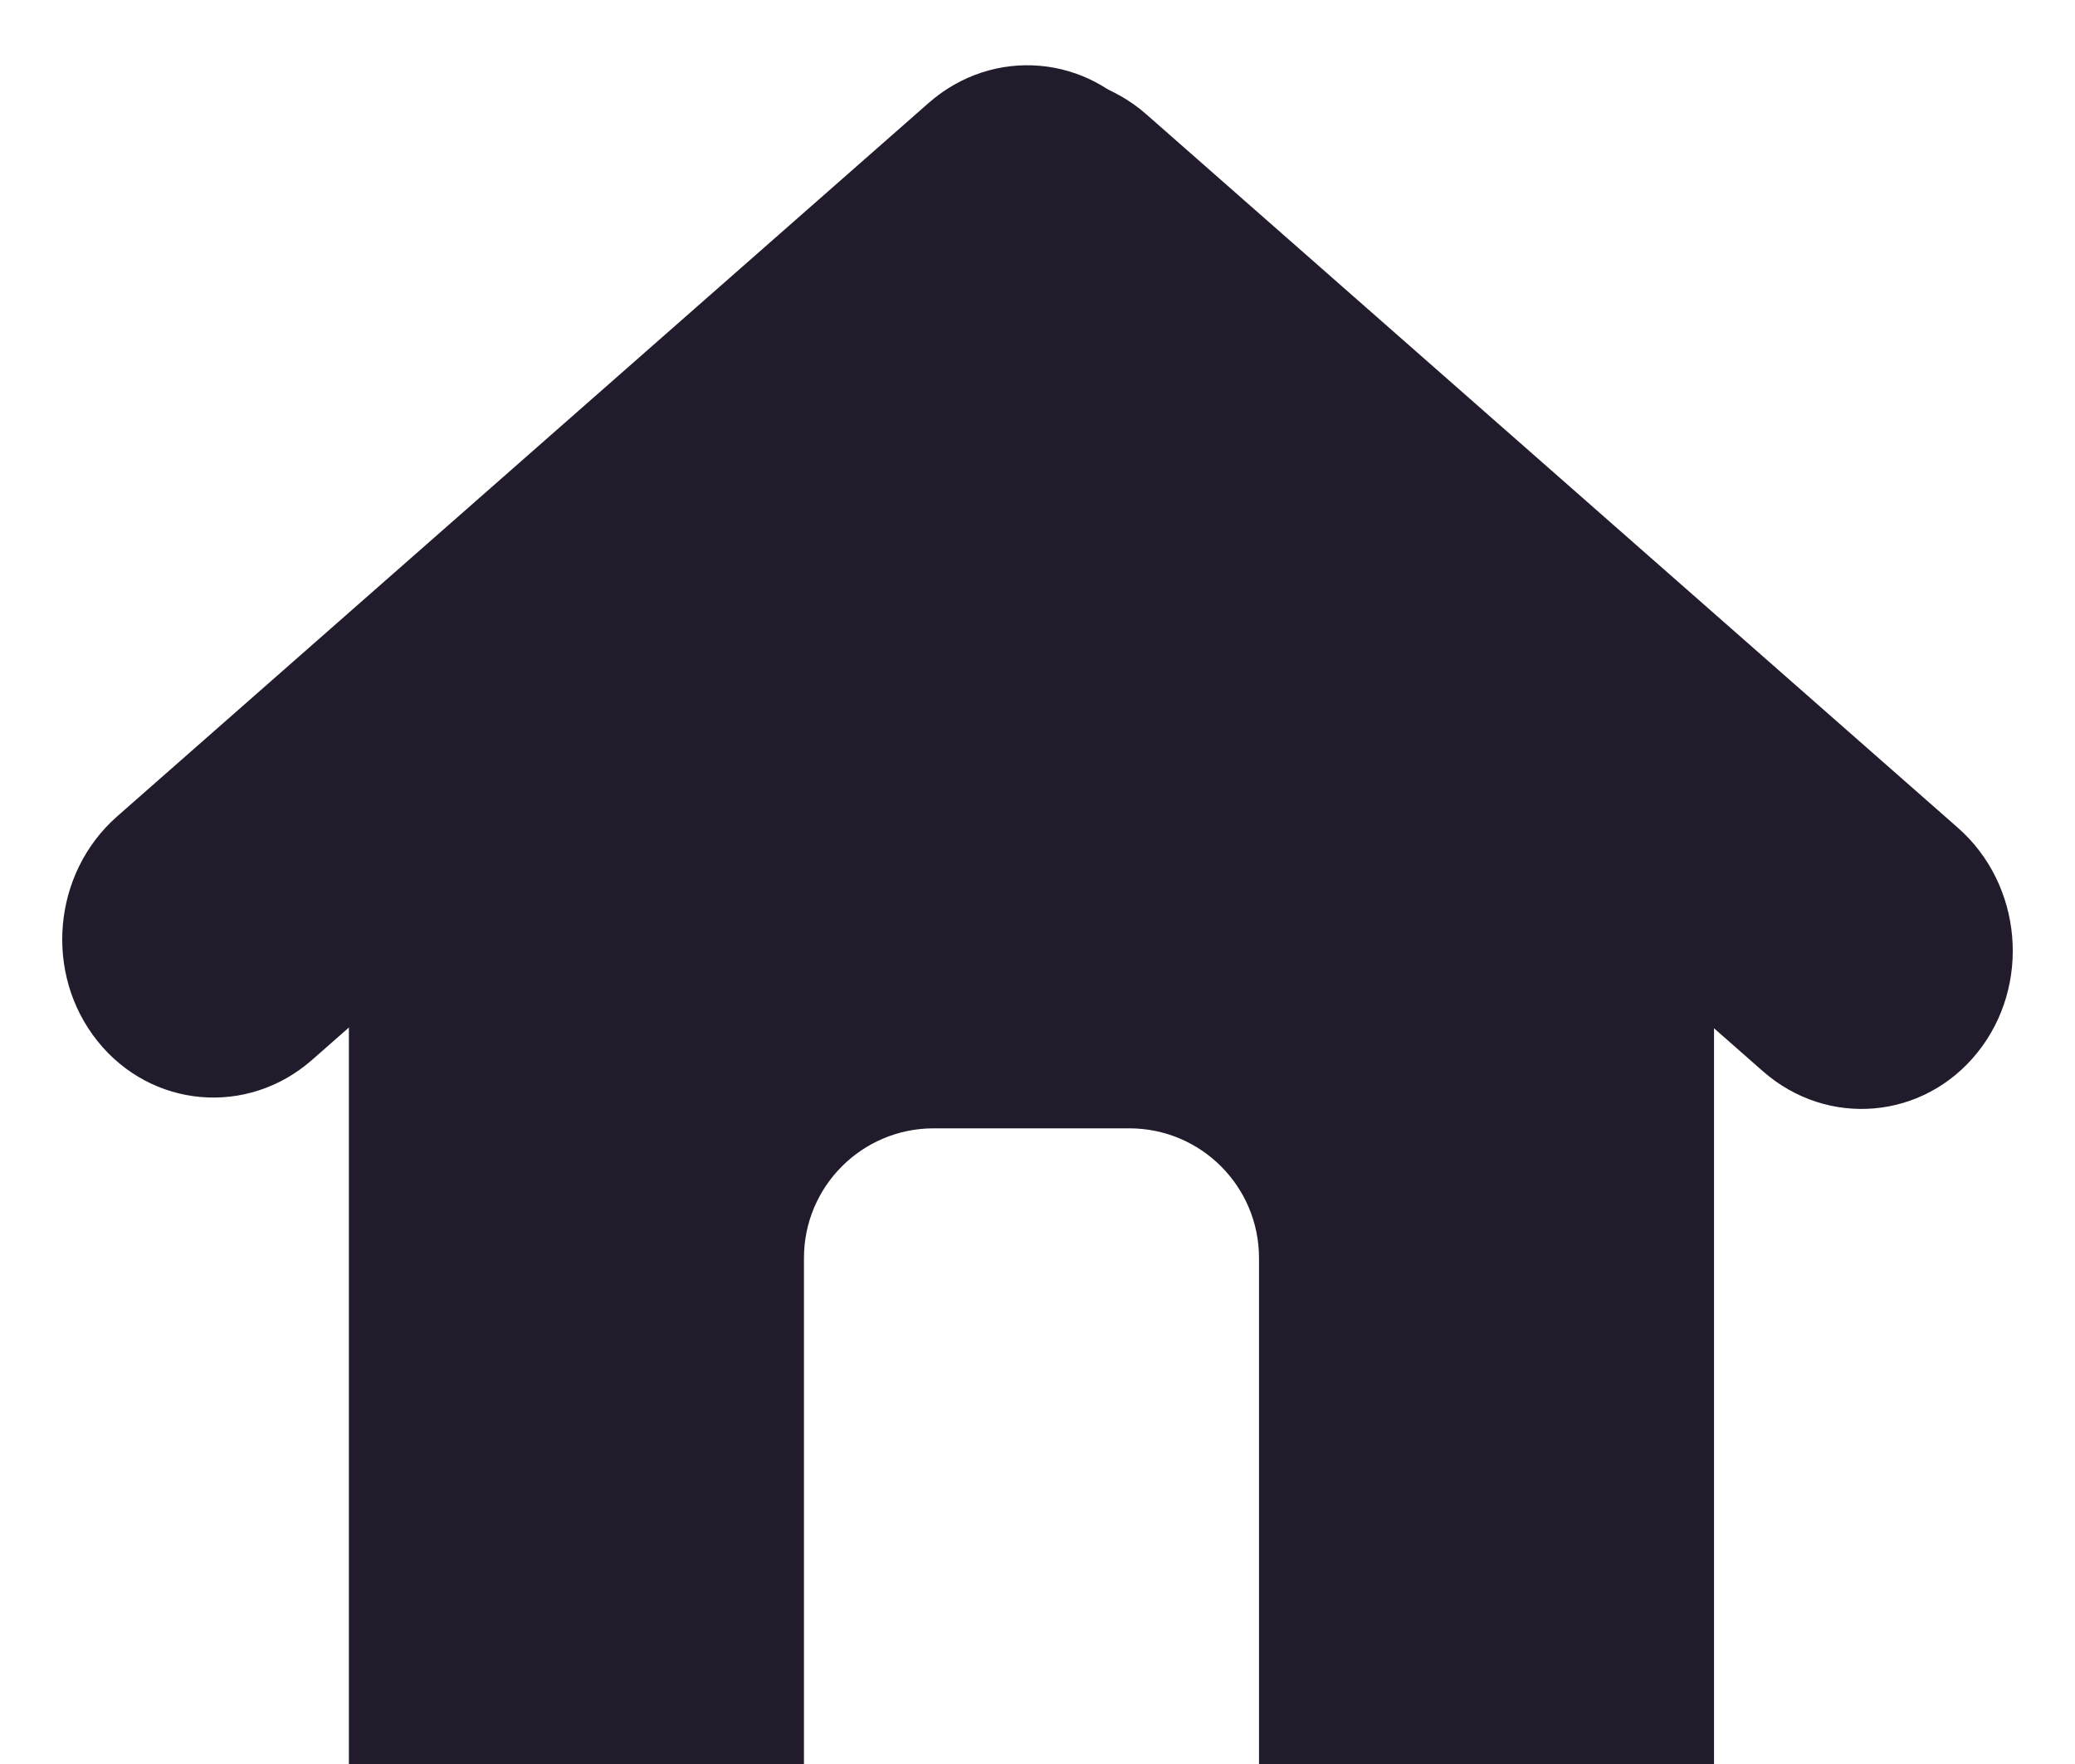
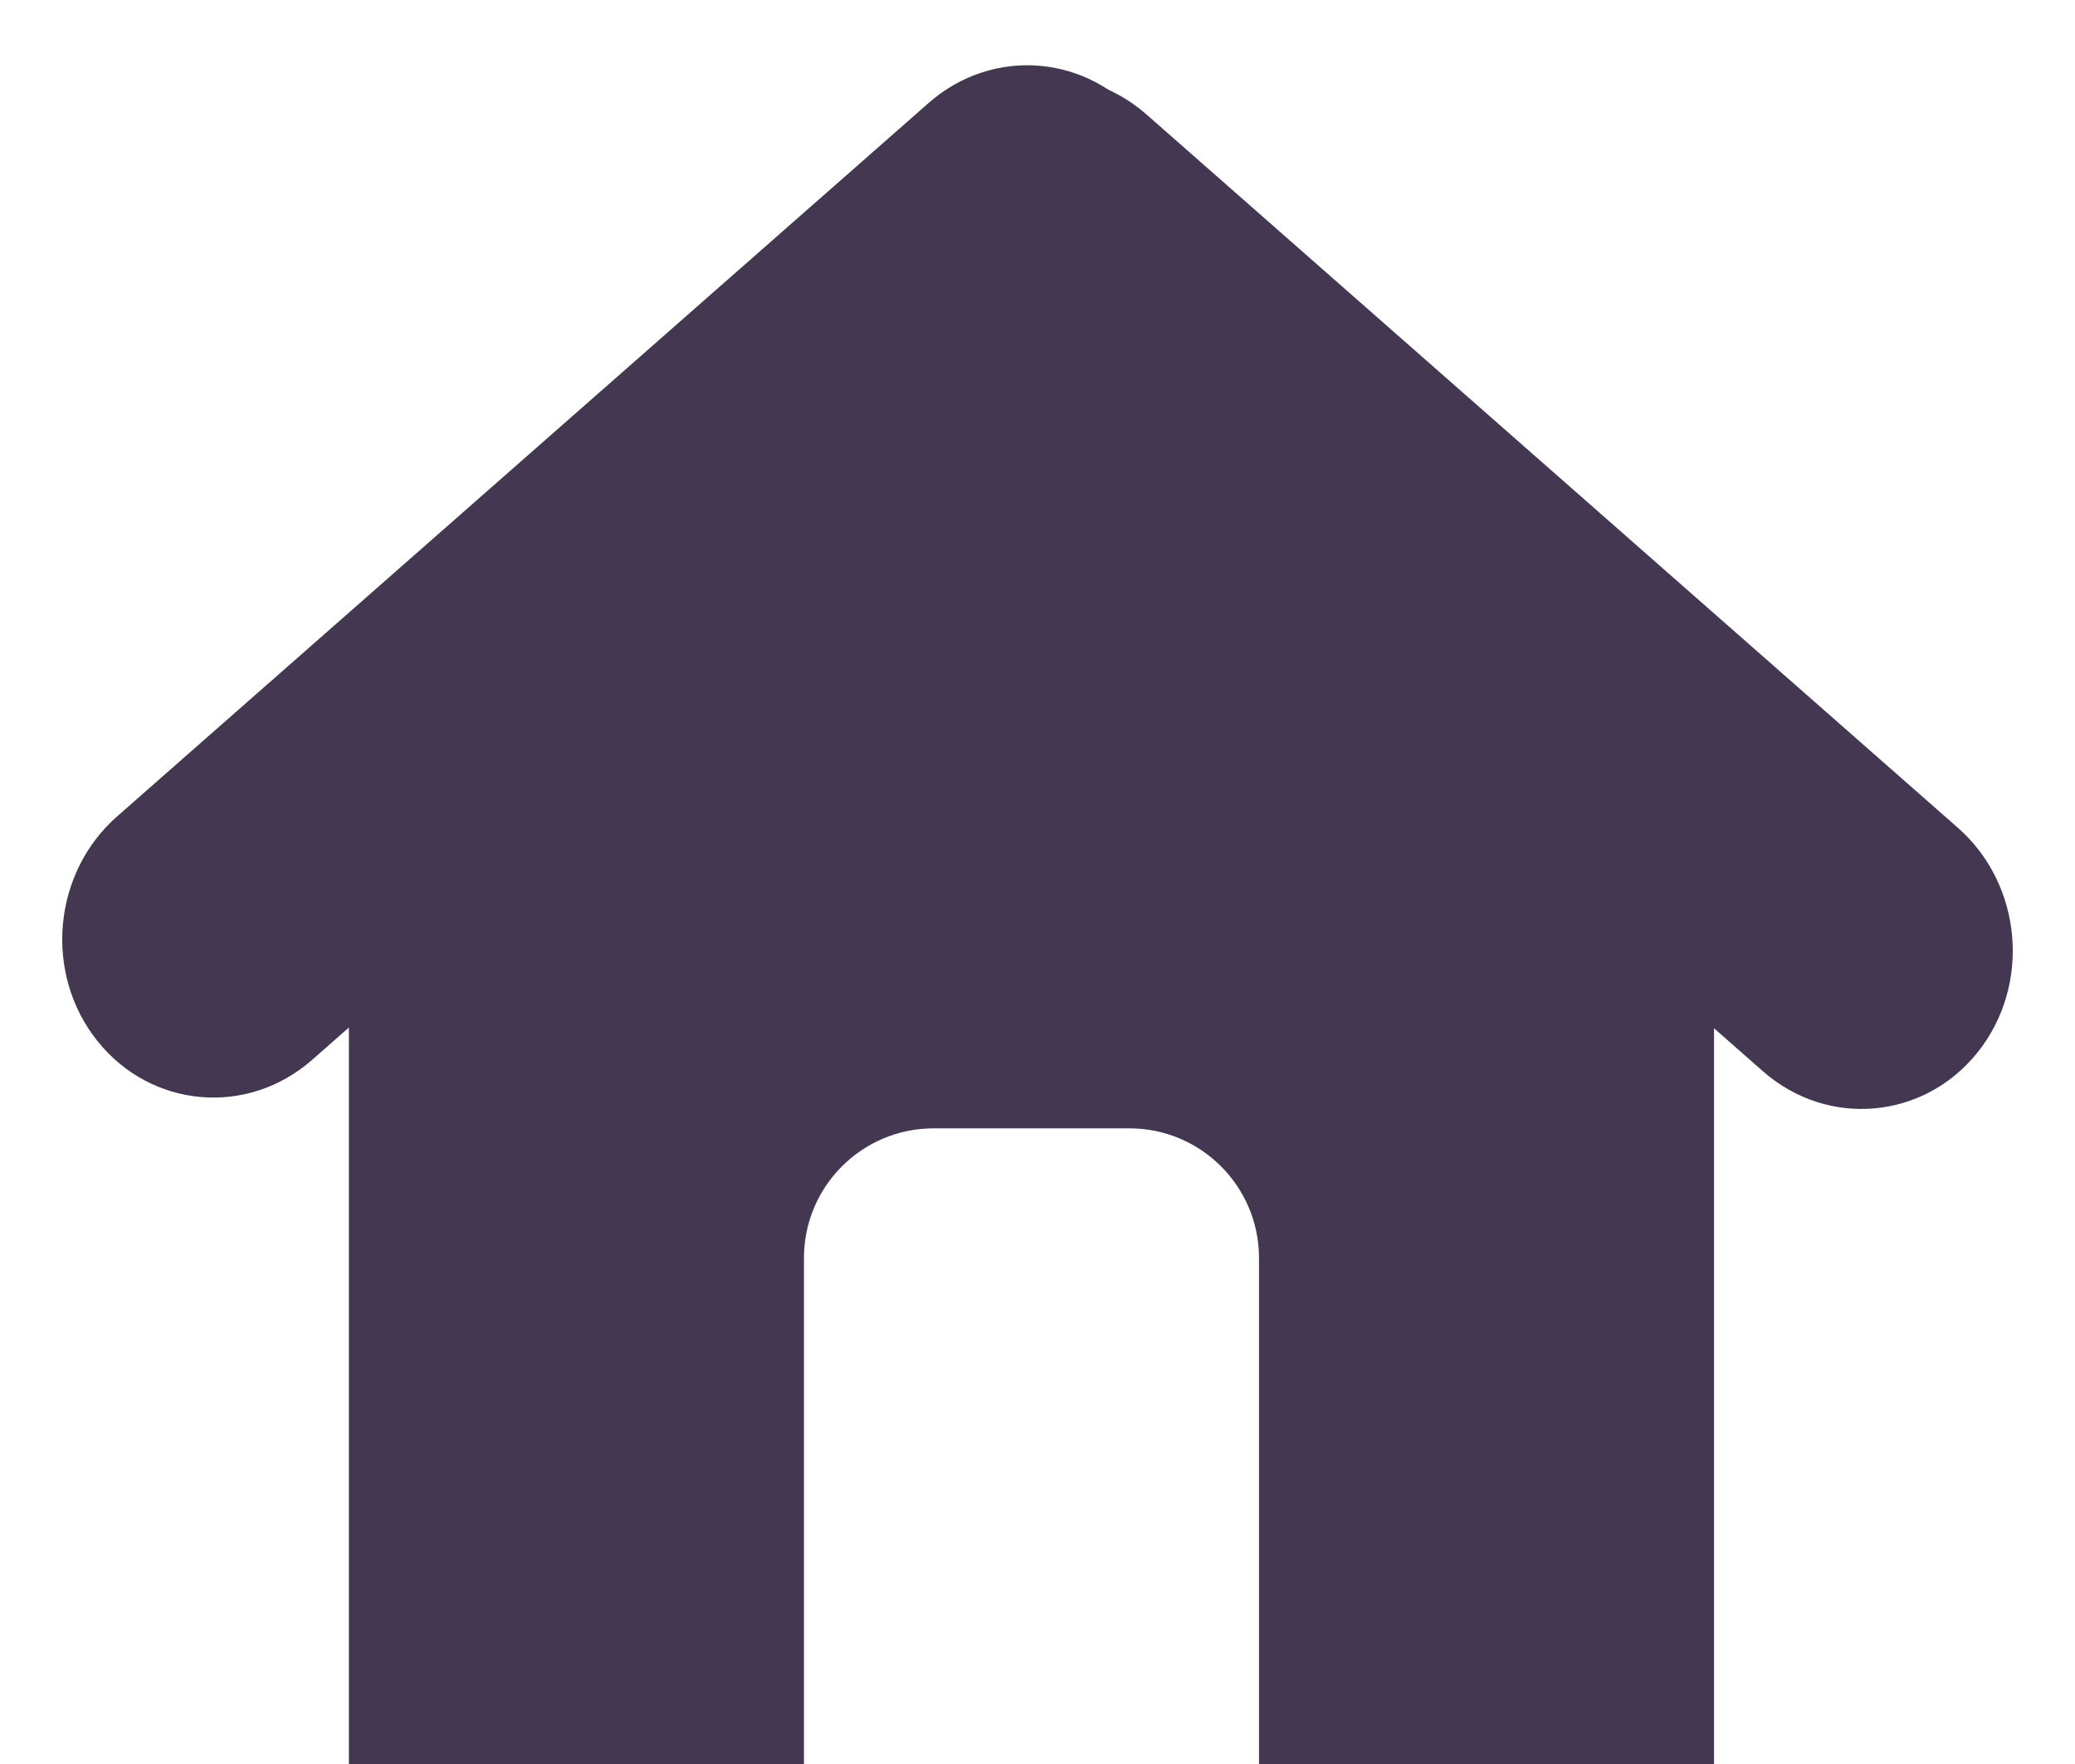
<svg xmlns="http://www.w3.org/2000/svg" width="80" height="68" viewBox="0 0 80 68" fill="none">
-   <path fill-rule="evenodd" clip-rule="evenodd" d="M66.083 25.117H13.451V68H30.996V48.496C30.996 45.734 33.235 43.496 35.996 43.496H43.54C46.301 43.496 48.54 45.734 48.54 48.496V68H66.083V25.117Z" fill="#221B2B" />
-   <rect width="53.68" height="12.025" rx="6.013" transform="matrix(0.751082 -0.660209 0.625171 0.780488 0 35.4401)" fill="#221B2B" />
-   <rect width="53.68" height="12.025" rx="6.013" transform="matrix(-0.751082 -0.660209 -0.625171 0.780488 80 35.8788)" fill="#221B2B" />
-   <rect x="23.977" y="15.928" width="29.825" height="13.477" fill="#221B2B" />
-   <rect x="35.088" y="9.189" width="8.187" height="13.477" fill="#221B2B" />
+   <path fill-rule="evenodd" clip-rule="evenodd" d="M66.083 25.117H13.451V68H30.996V48.496C30.996 45.734 33.235 43.496 35.996 43.496H43.54C46.301 43.496 48.54 45.734 48.54 48.496V68H66.083V25.117Z" fill="#433752" />
+   <rect width="53.68" height="12.025" rx="6.013" transform="matrix(0.751082 -0.660209 0.625171 0.780488 0 35.4401)" fill="#433752" />
+   <rect width="53.68" height="12.025" rx="6.013" transform="matrix(-0.751082 -0.660209 -0.625171 0.780488 80 35.8788)" fill="#433752" />
+   <rect x="23.977" y="15.928" width="29.825" height="13.477" fill="#433752" />
+   <rect x="35.088" y="9.189" width="8.187" height="13.477" fill="#433752" />
</svg>
